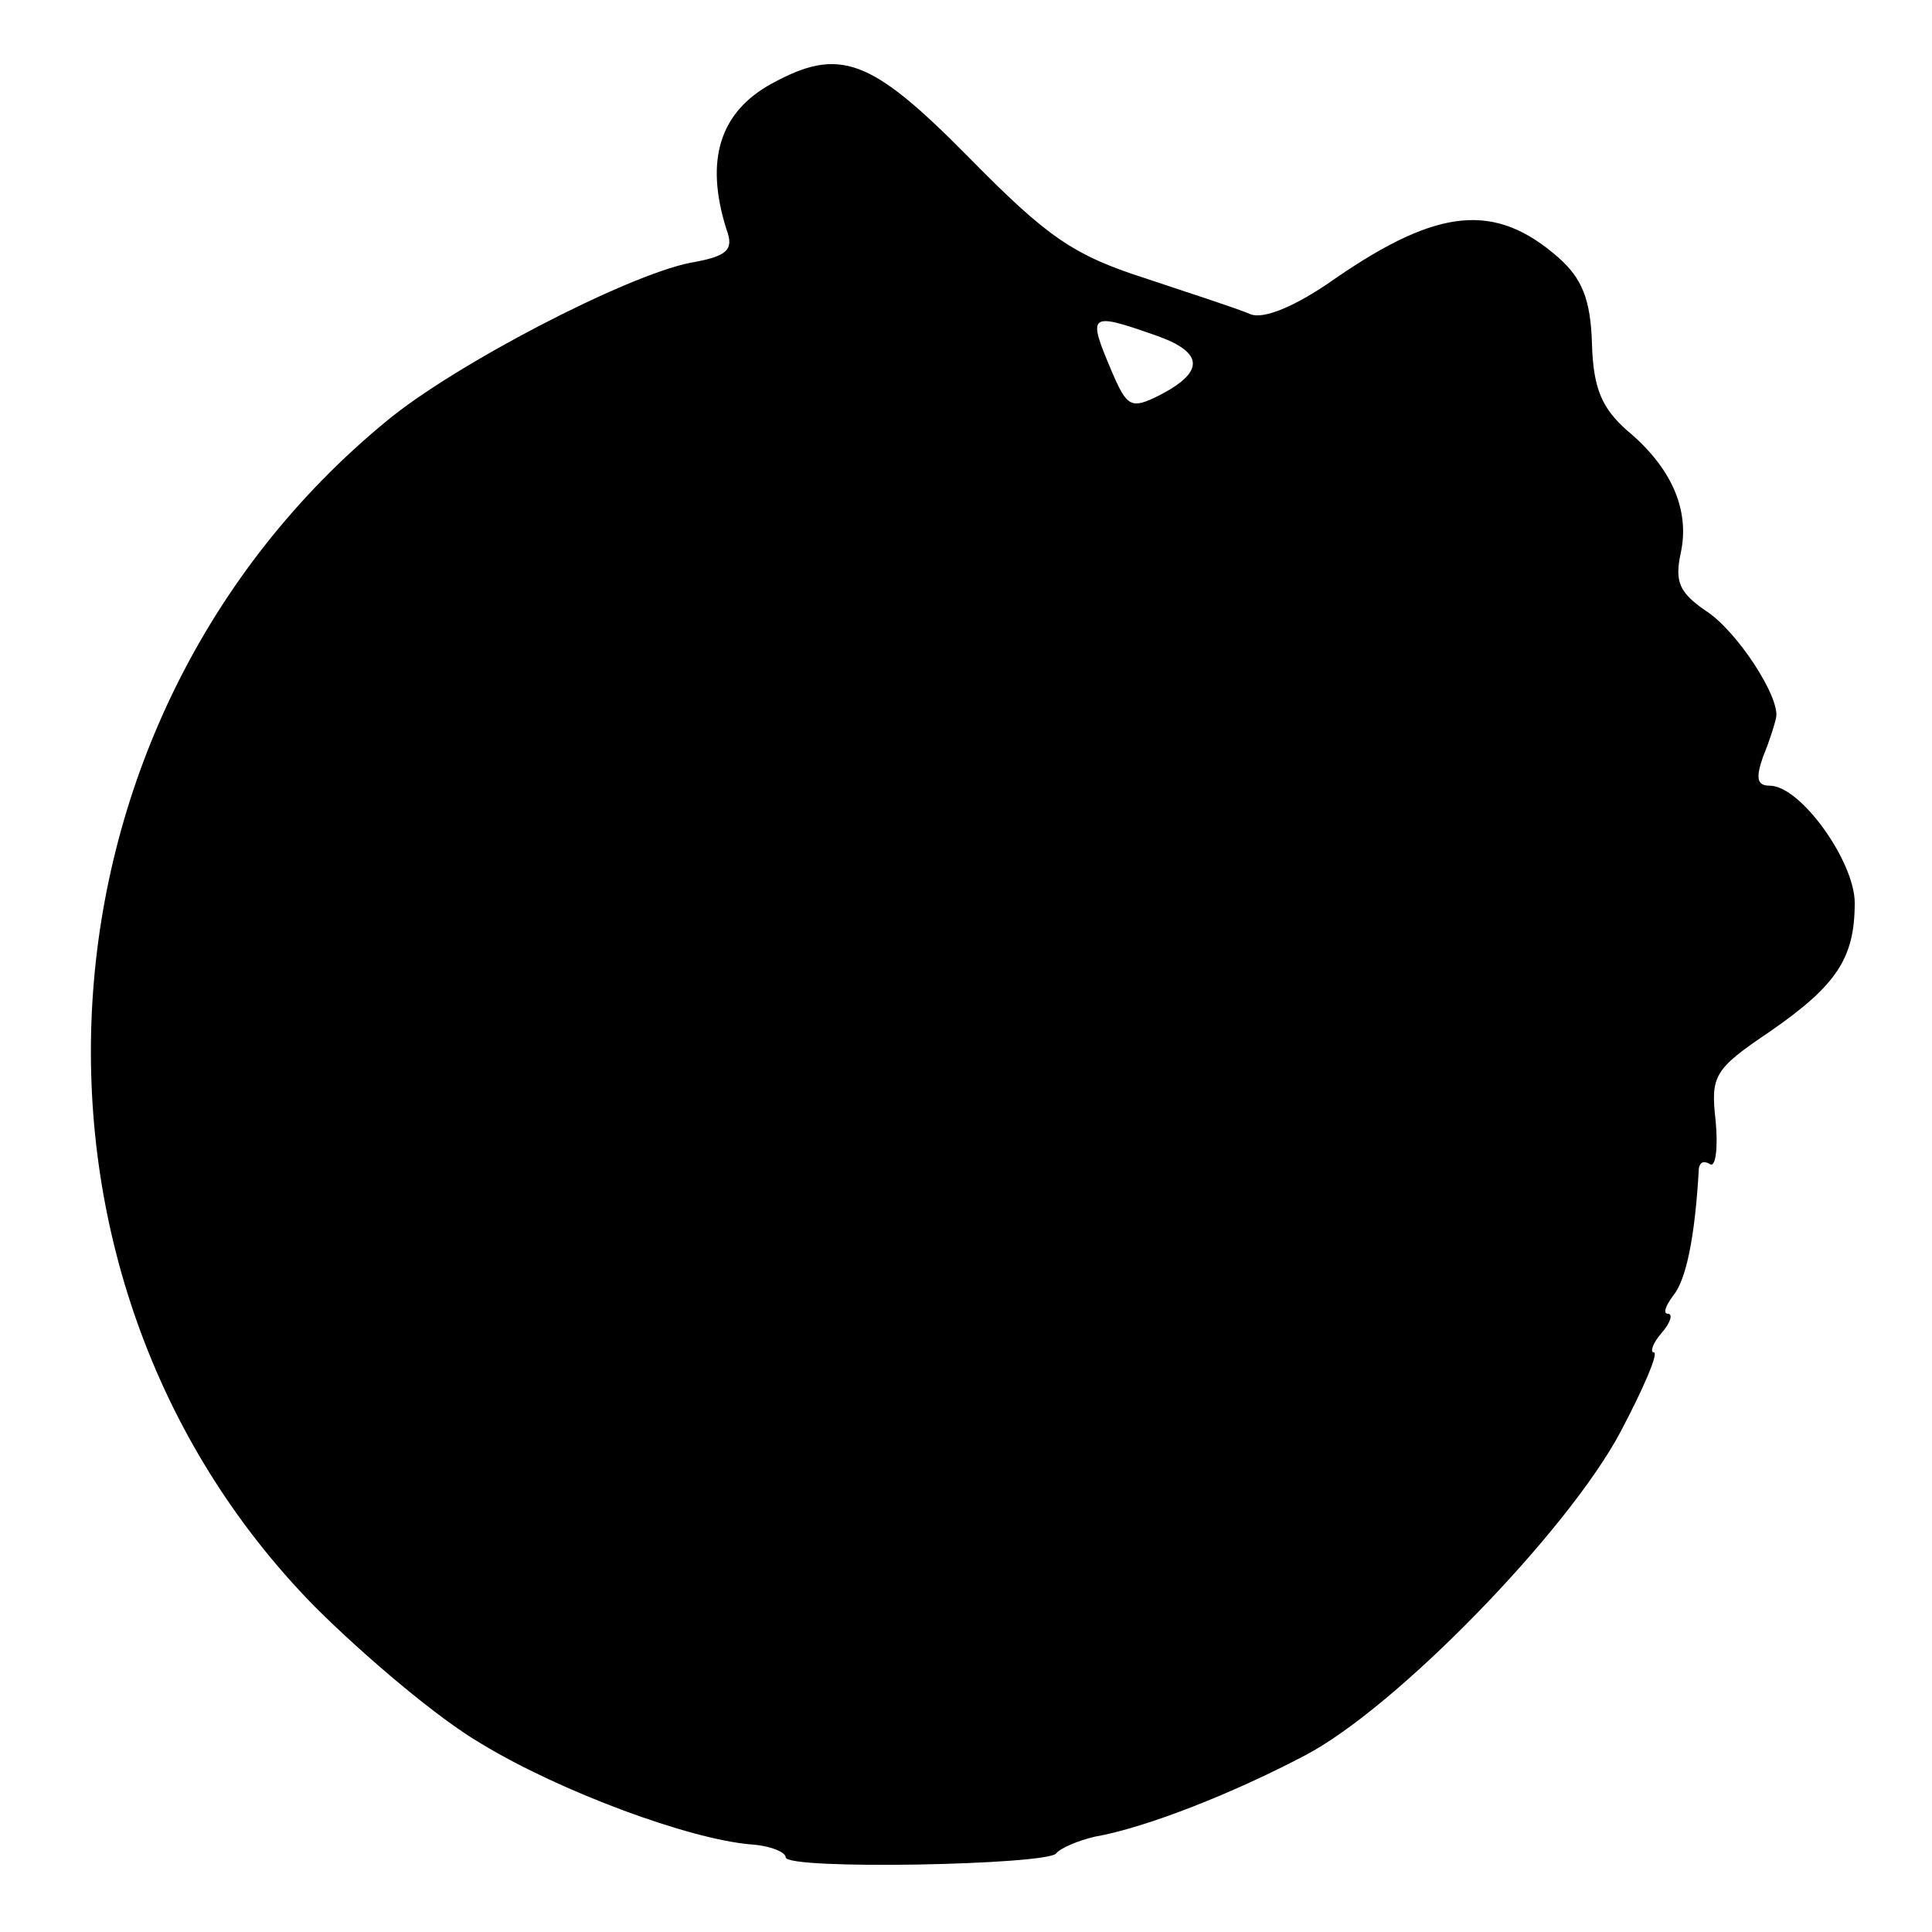
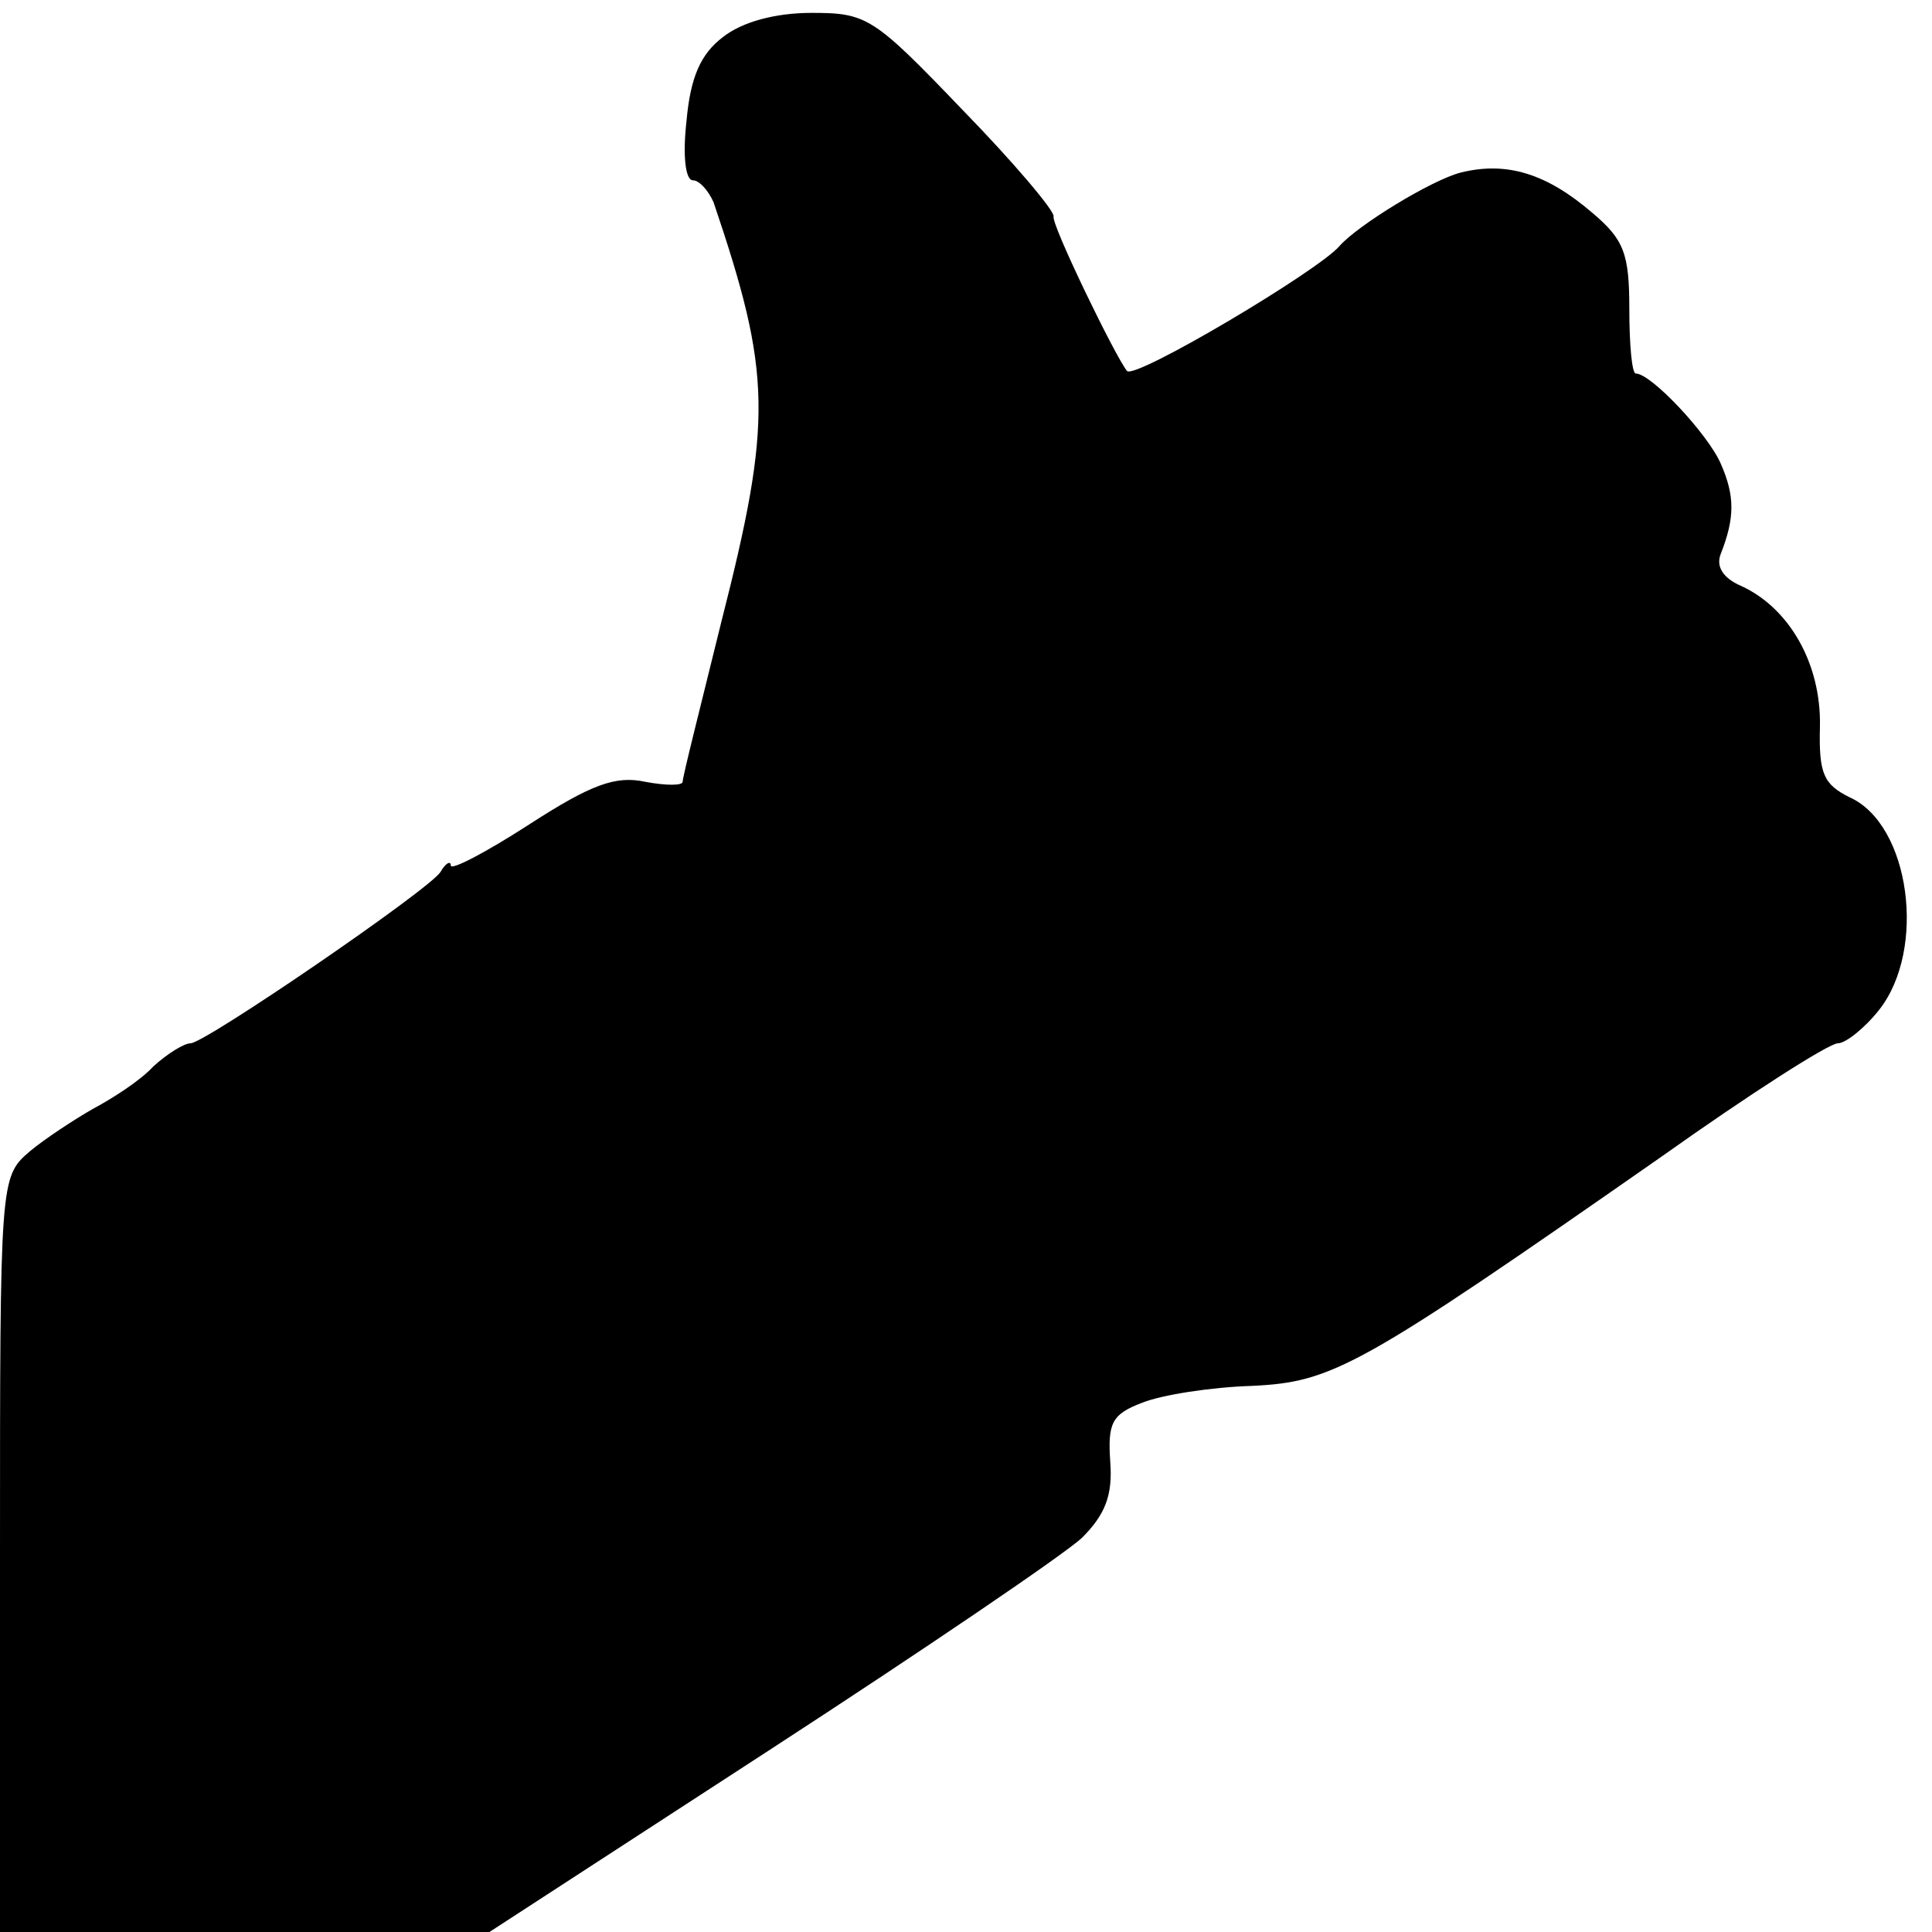
<svg xmlns="http://www.w3.org/2000/svg" version="1.0" width="150pt" height="150pt" viewBox="0 0 150 150" preserveAspectRatio="xMidYMid meet">
  <g transform="translate(0,150) scale(0.1,-0.1)" fill="#000000" stroke="none">
-     <path d="M599 1435 c-40 -22 -52 -59 -35 -113 6 -16 1 -21 -28 -26 -50 -10 -183 -79 -236 -123 -282 -232 -308 -663 -56 -920 39 -39 97 -88 130 -107 61 -37 161 -74 209 -78 15 -1 27 -6 27 -10 0 -10 203 -6 210 3 3 4 17 10 30 13 40 7 108 34 163 63 71 37 204 174 245 251 18 34 30 62 26 62 -3 0 -1 7 6 15 7 8 9 15 5 15 -4 0 -2 6 4 14 10 12 17 45 20 99 1 5 4 6 9 3 4 -2 6 13 4 34 -4 35 -1 40 42 69 52 36 66 57 66 100 0 32 -42 91 -66 91 -10 0 -11 6 -5 23 5 12 9 25 10 30 3 16 -31 68 -55 83 -20 14 -24 22 -19 45 7 33 -7 66 -42 95 -19 17 -26 32 -27 67 -1 35 -8 51 -26 67 -49 43 -93 39 -173 -16 -31 -22 -56 -32 -66 -28 -9 4 -46 16 -82 28 -56 18 -76 32 -137 94 -76 77 -100 86 -153 57z m300 -196 c36 -13 36 -28 1 -46 -22 -11 -25 -9 -37 19 -19 45 -18 46 36 27z" />
+     <path d="M561 1471 c-17 -13 -25 -31 -28 -65 -3 -26 -1 -46 5 -46 5 0 12 -8 16 -17 45 -133 46 -169 6 -326 -16 -65 -30 -120 -30 -124 0 -3 -13 -3 -29 0 -23 5 -42 -2 -90 -33 -34 -22 -61 -36 -61 -32 0 4 -4 2 -8 -5 -9 -14 -183 -133 -194 -133 -5 0 -18 -8 -29 -18 -10 -11 -32 -25 -47 -33 -14 -8 -37 -23 -49 -33 -23 -20 -23 -21 -23 -313 l0 -293 190 0 190 0 217 141 c120 78 229 152 243 165 18 18 24 33 22 59 -2 30 1 37 25 46 15 6 53 12 85 13 63 3 83 14 318 178 69 49 130 88 137 88 6 0 21 12 32 26 37 47 24 144 -23 165 -20 10 -24 18 -23 55 1 49 -24 92 -61 109 -14 6 -20 15 -16 25 11 28 11 45 0 70 -10 23 -54 70 -66 70 -3 0 -5 23 -5 50 0 43 -4 54 -29 75 -35 30 -66 40 -102 31 -23 -6 -80 -41 -94 -57 -16 -19 -159 -104 -165 -97 -9 11 -59 114 -57 120 1 4 -31 42 -71 83 -69 72 -74 75 -117 75 -28 0 -54 -7 -69 -19z" />
  </g>
</svg>
